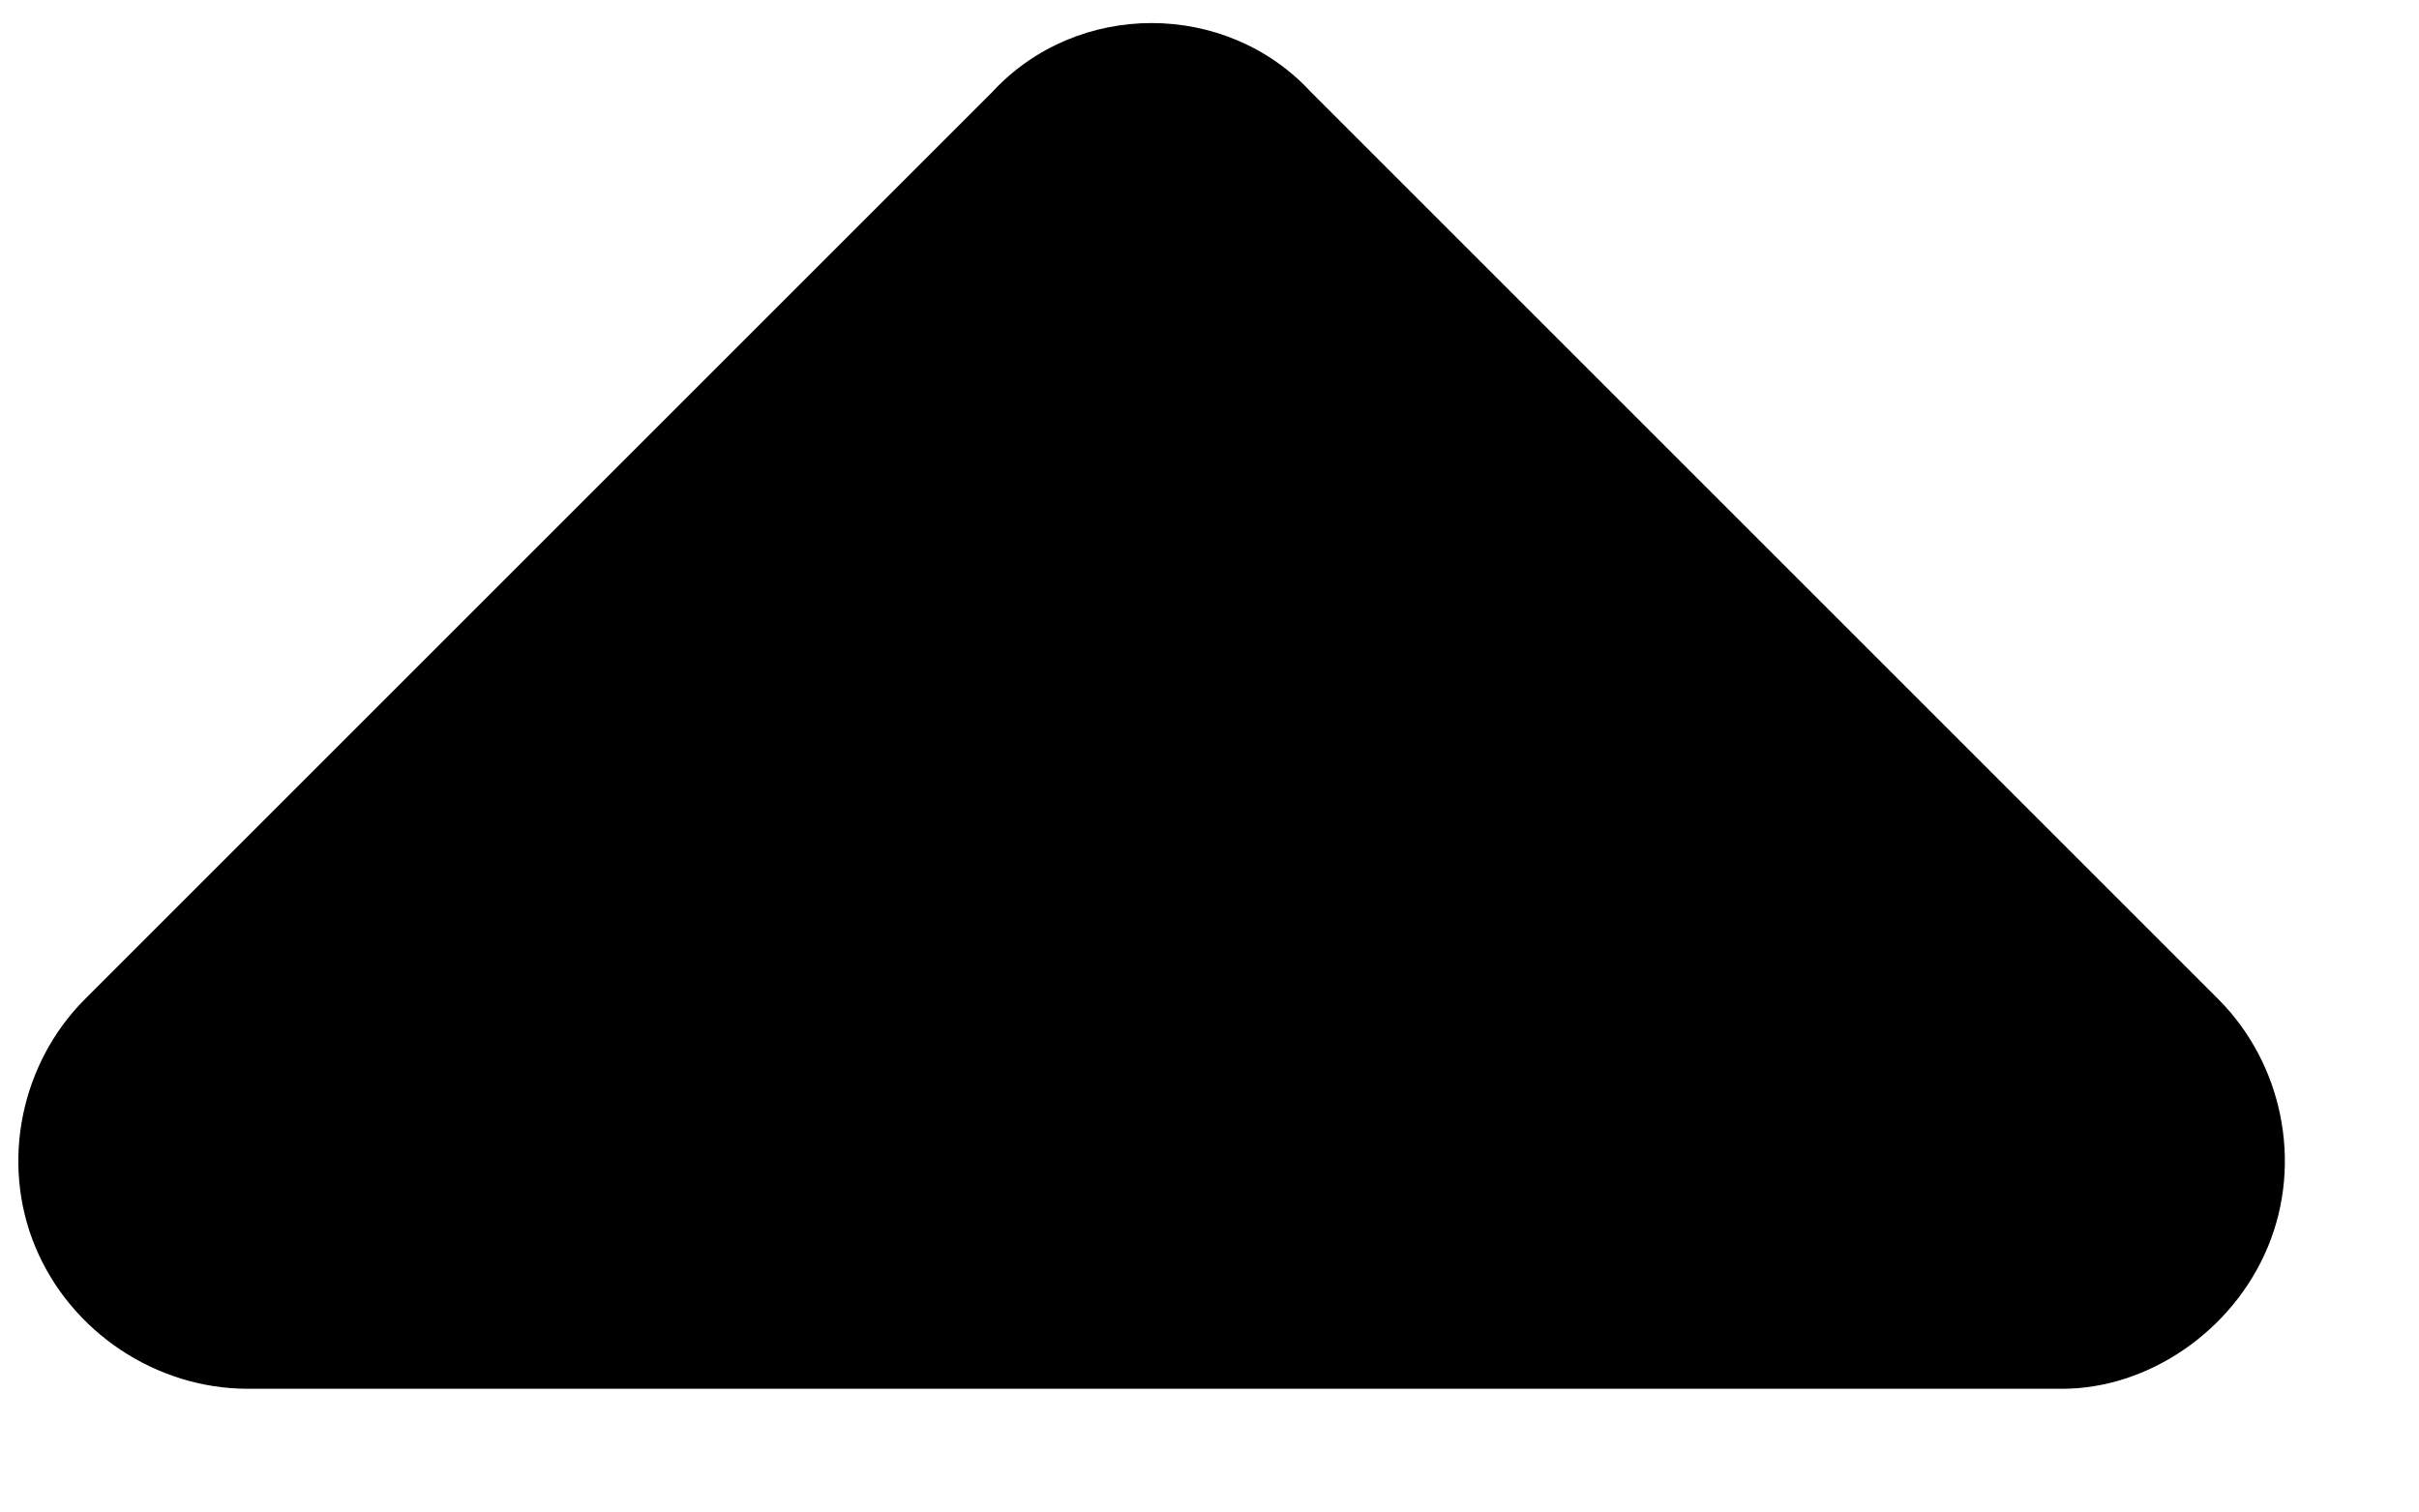
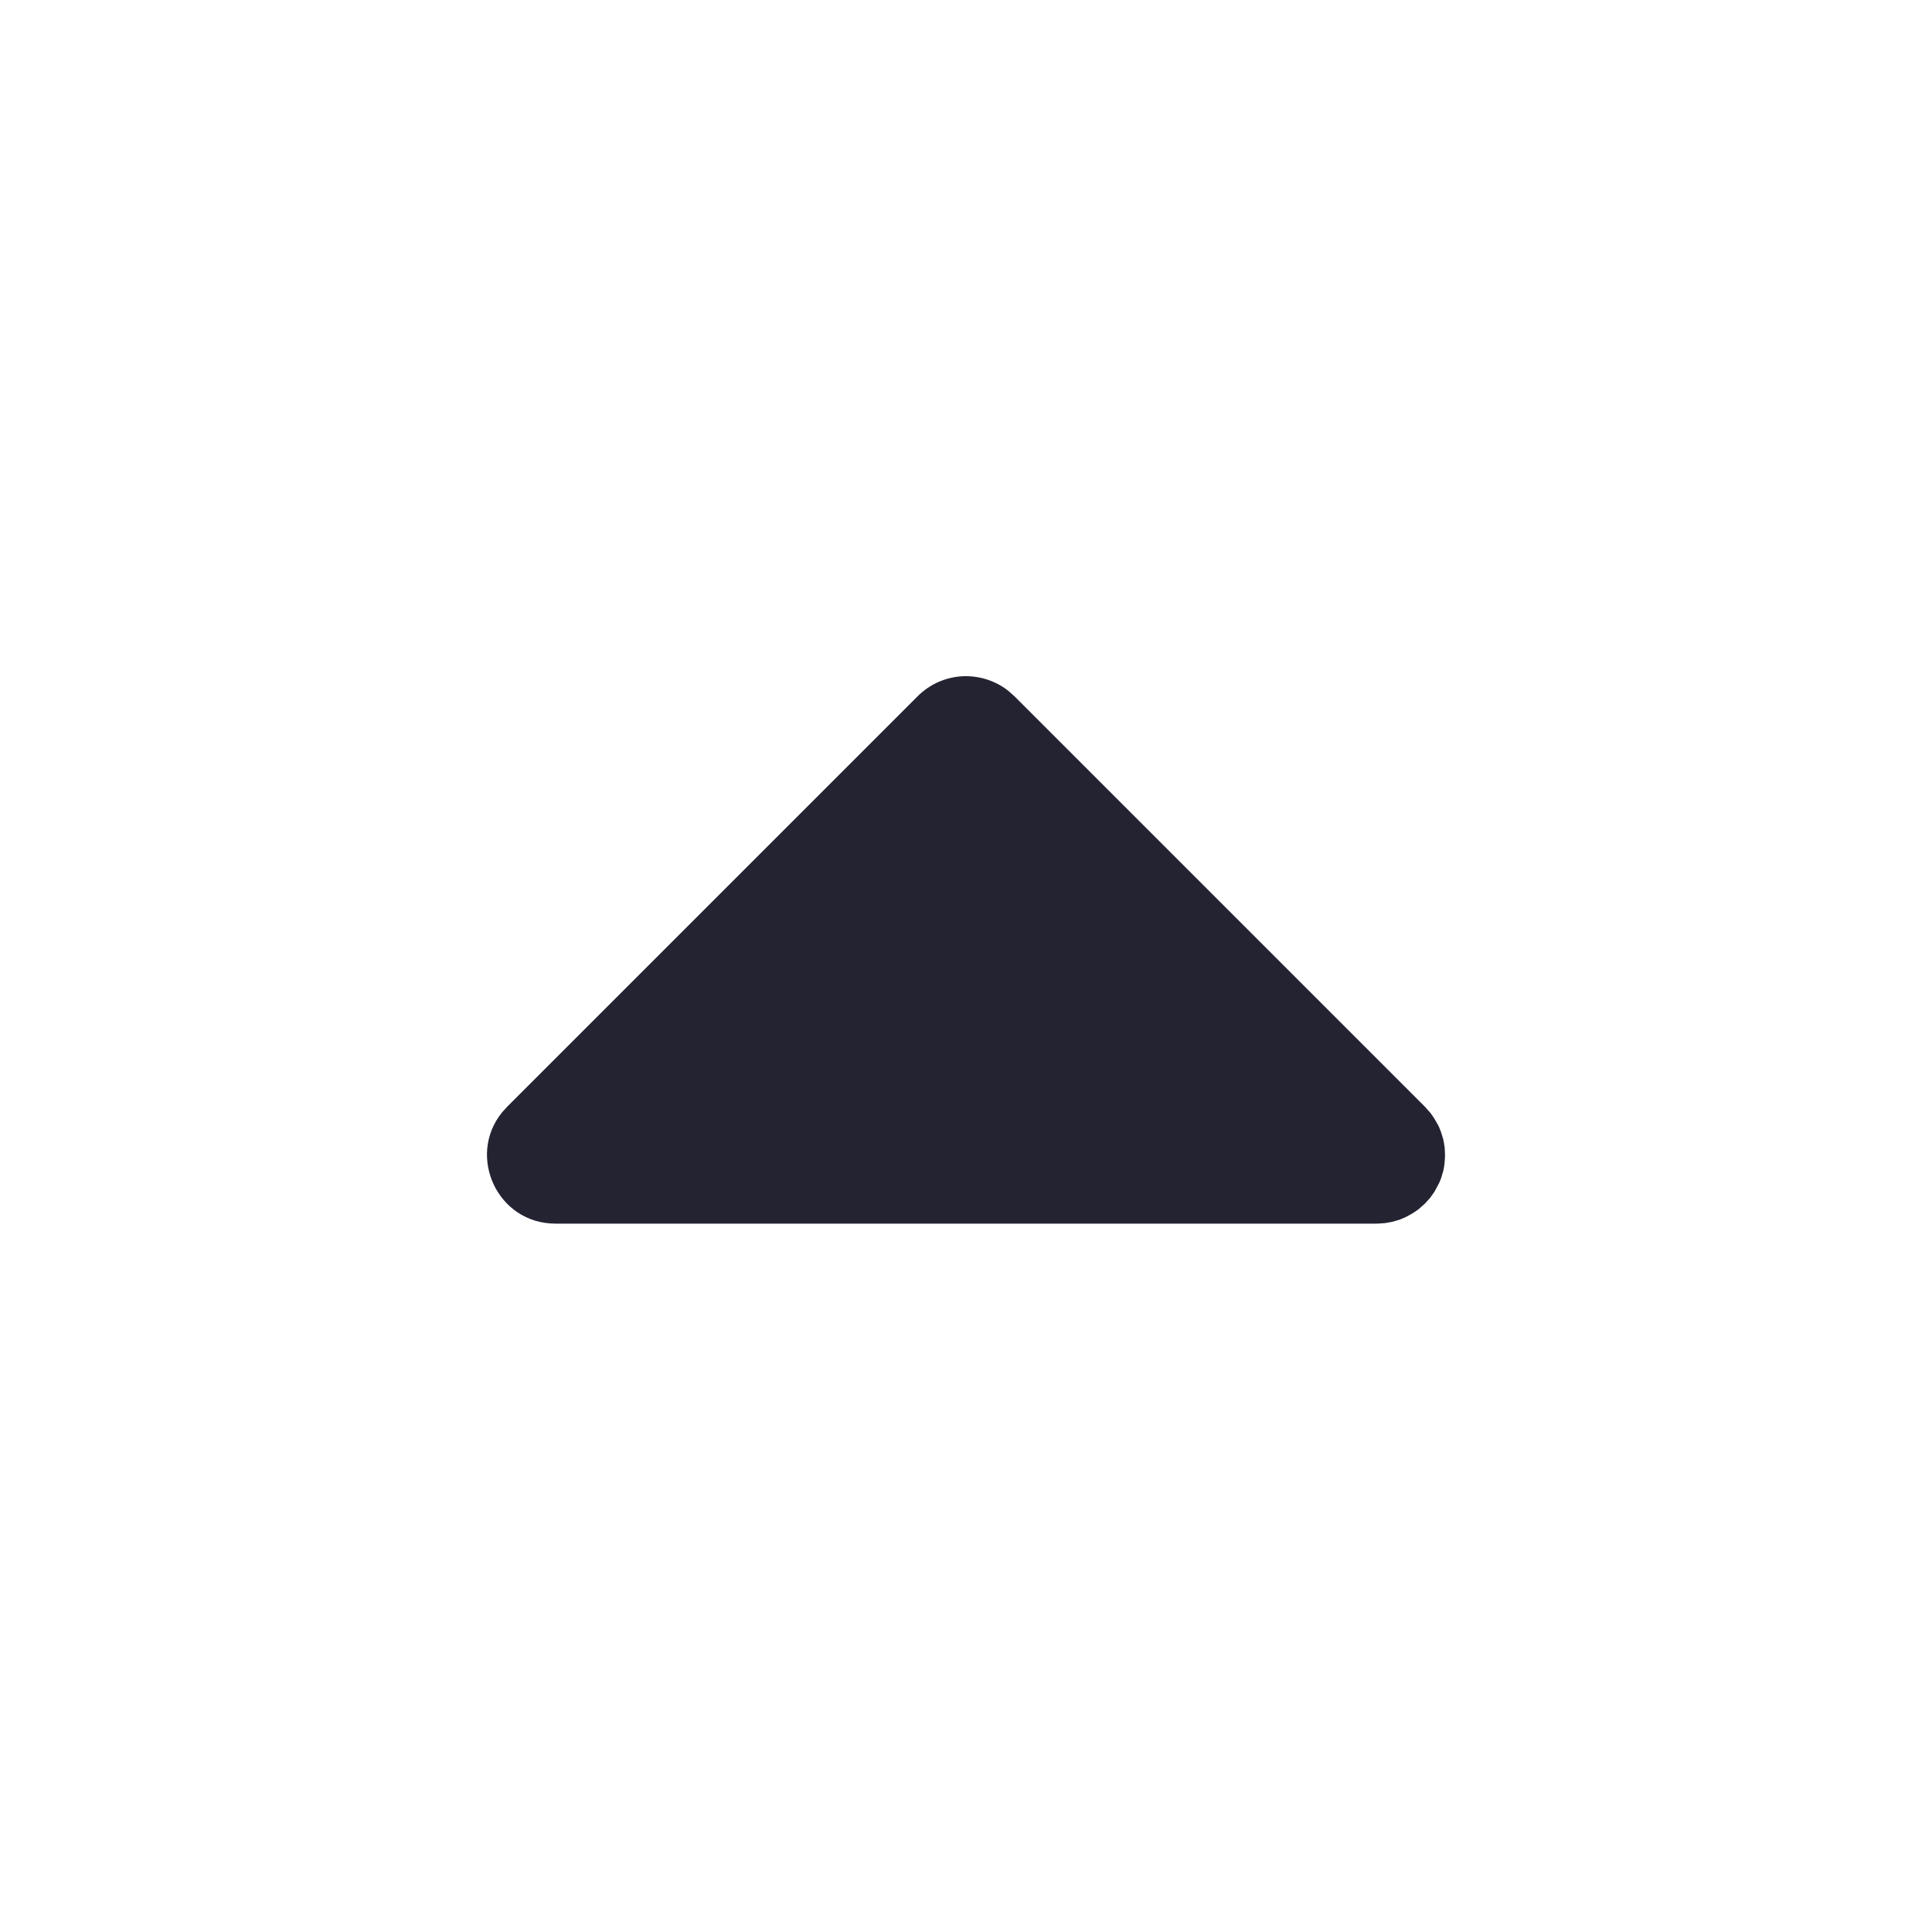
- <svg xmlns="http://www.w3.org/2000/svg" viewBox="0 0 8 5">
-   <path d="M4.336 0.305L7.336 3.305C7.547 3.516 7.617 3.844 7.5 4.125C7.383 4.406 7.102 4.594 6.82 4.594H0.82C0.516 4.594 0.234 4.406 0.117 4.125C0 3.844 0.07 3.516 0.281 3.305L3.281 0.305C3.562 0 4.055 0 4.336 0.305Z" />
+ <svg xmlns="http://www.w3.org/2000/svg" preserveAspectRatio="none" overflow="visible" style="display: block;" width="20" height="20" viewBox="0 0 20 20" fill="none">
+   <g id="Icons/Solid/caret-up">
+     <path id="Icon" d="M9.5 7.207C9.622 7.085 9.784 7.012 9.956 7.001C10.128 6.991 10.299 7.043 10.435 7.149L10.501 7.207L14.751 11.457L14.81 11.524L14.848 11.579L14.887 11.647L14.899 11.672L14.918 11.72L14.941 11.796L14.948 11.834L14.955 11.876L14.957 11.916L14.959 11.958L14.957 12L14.954 12.041L14.948 12.084L14.941 12.12L14.918 12.197L14.899 12.244L14.849 12.338L14.803 12.402L14.751 12.459L14.685 12.518L14.63 12.556L14.562 12.594L14.537 12.606L14.489 12.626L14.413 12.648L14.375 12.655L14.333 12.662L14.292 12.665L14.251 12.667H5.751C5.147 12.667 4.832 11.968 5.196 11.517L5.25 11.457L9.5 7.207Z" fill="#232332" />
+   </g>
</svg>
